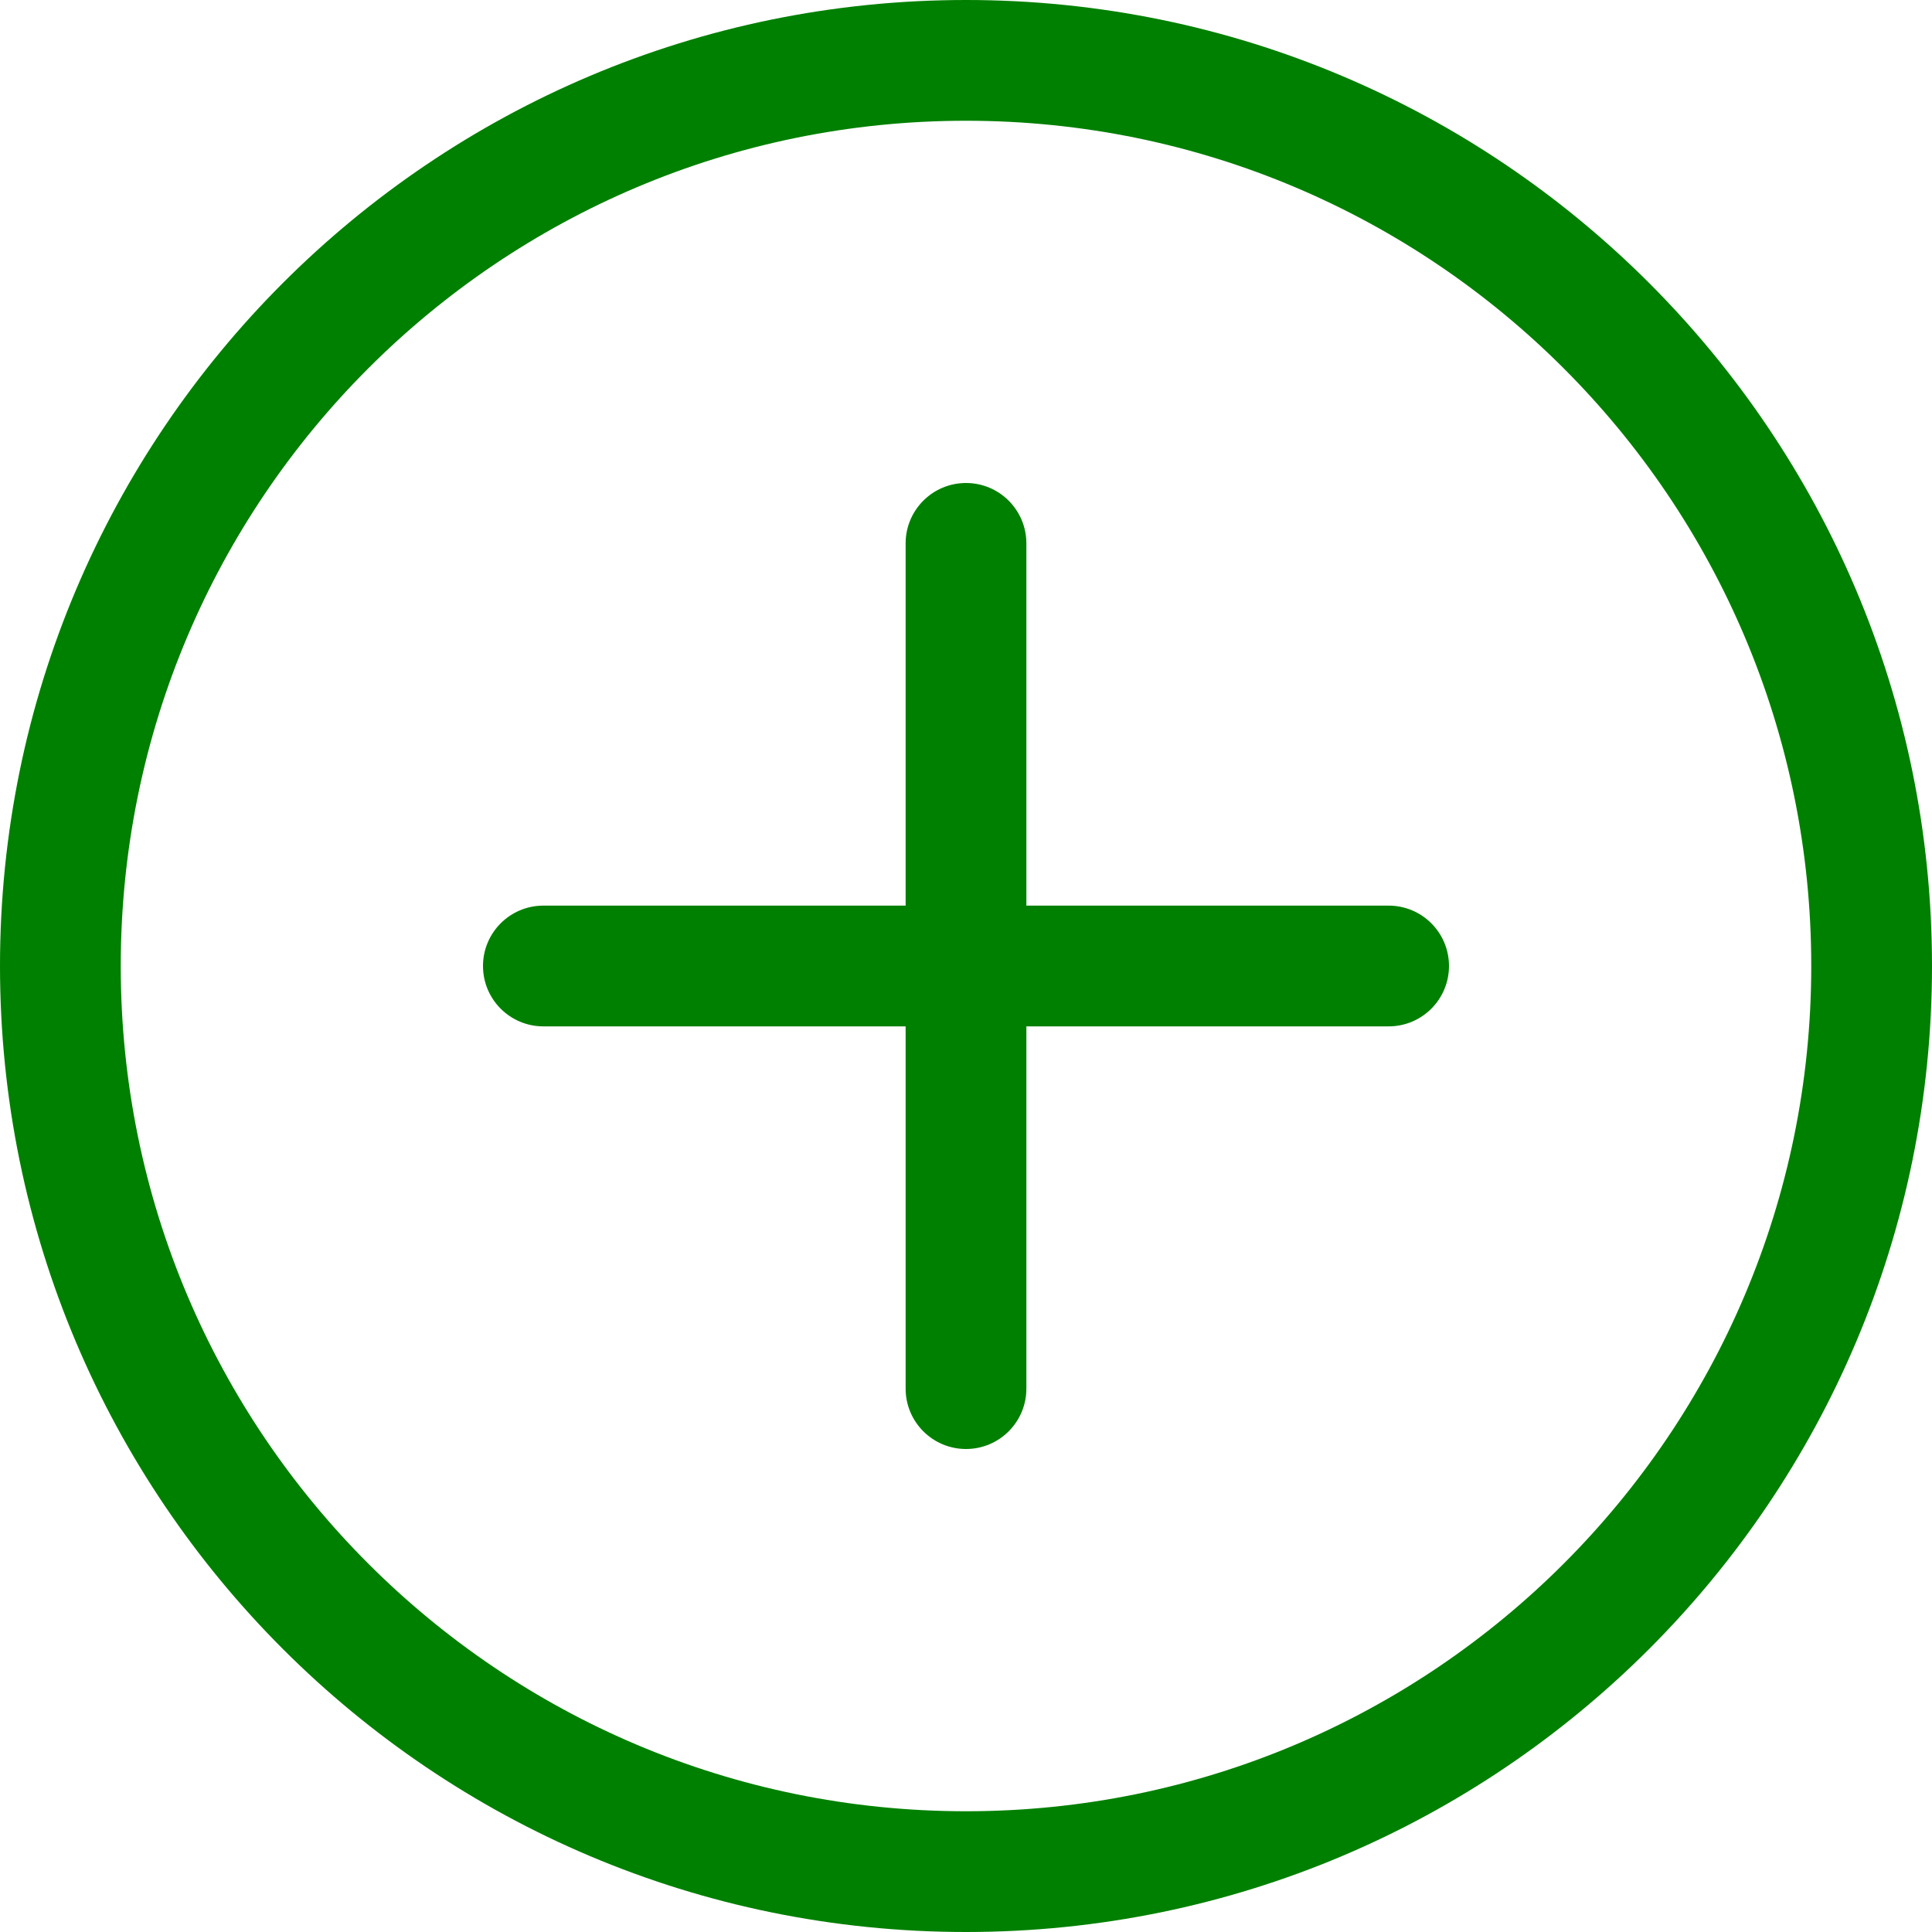
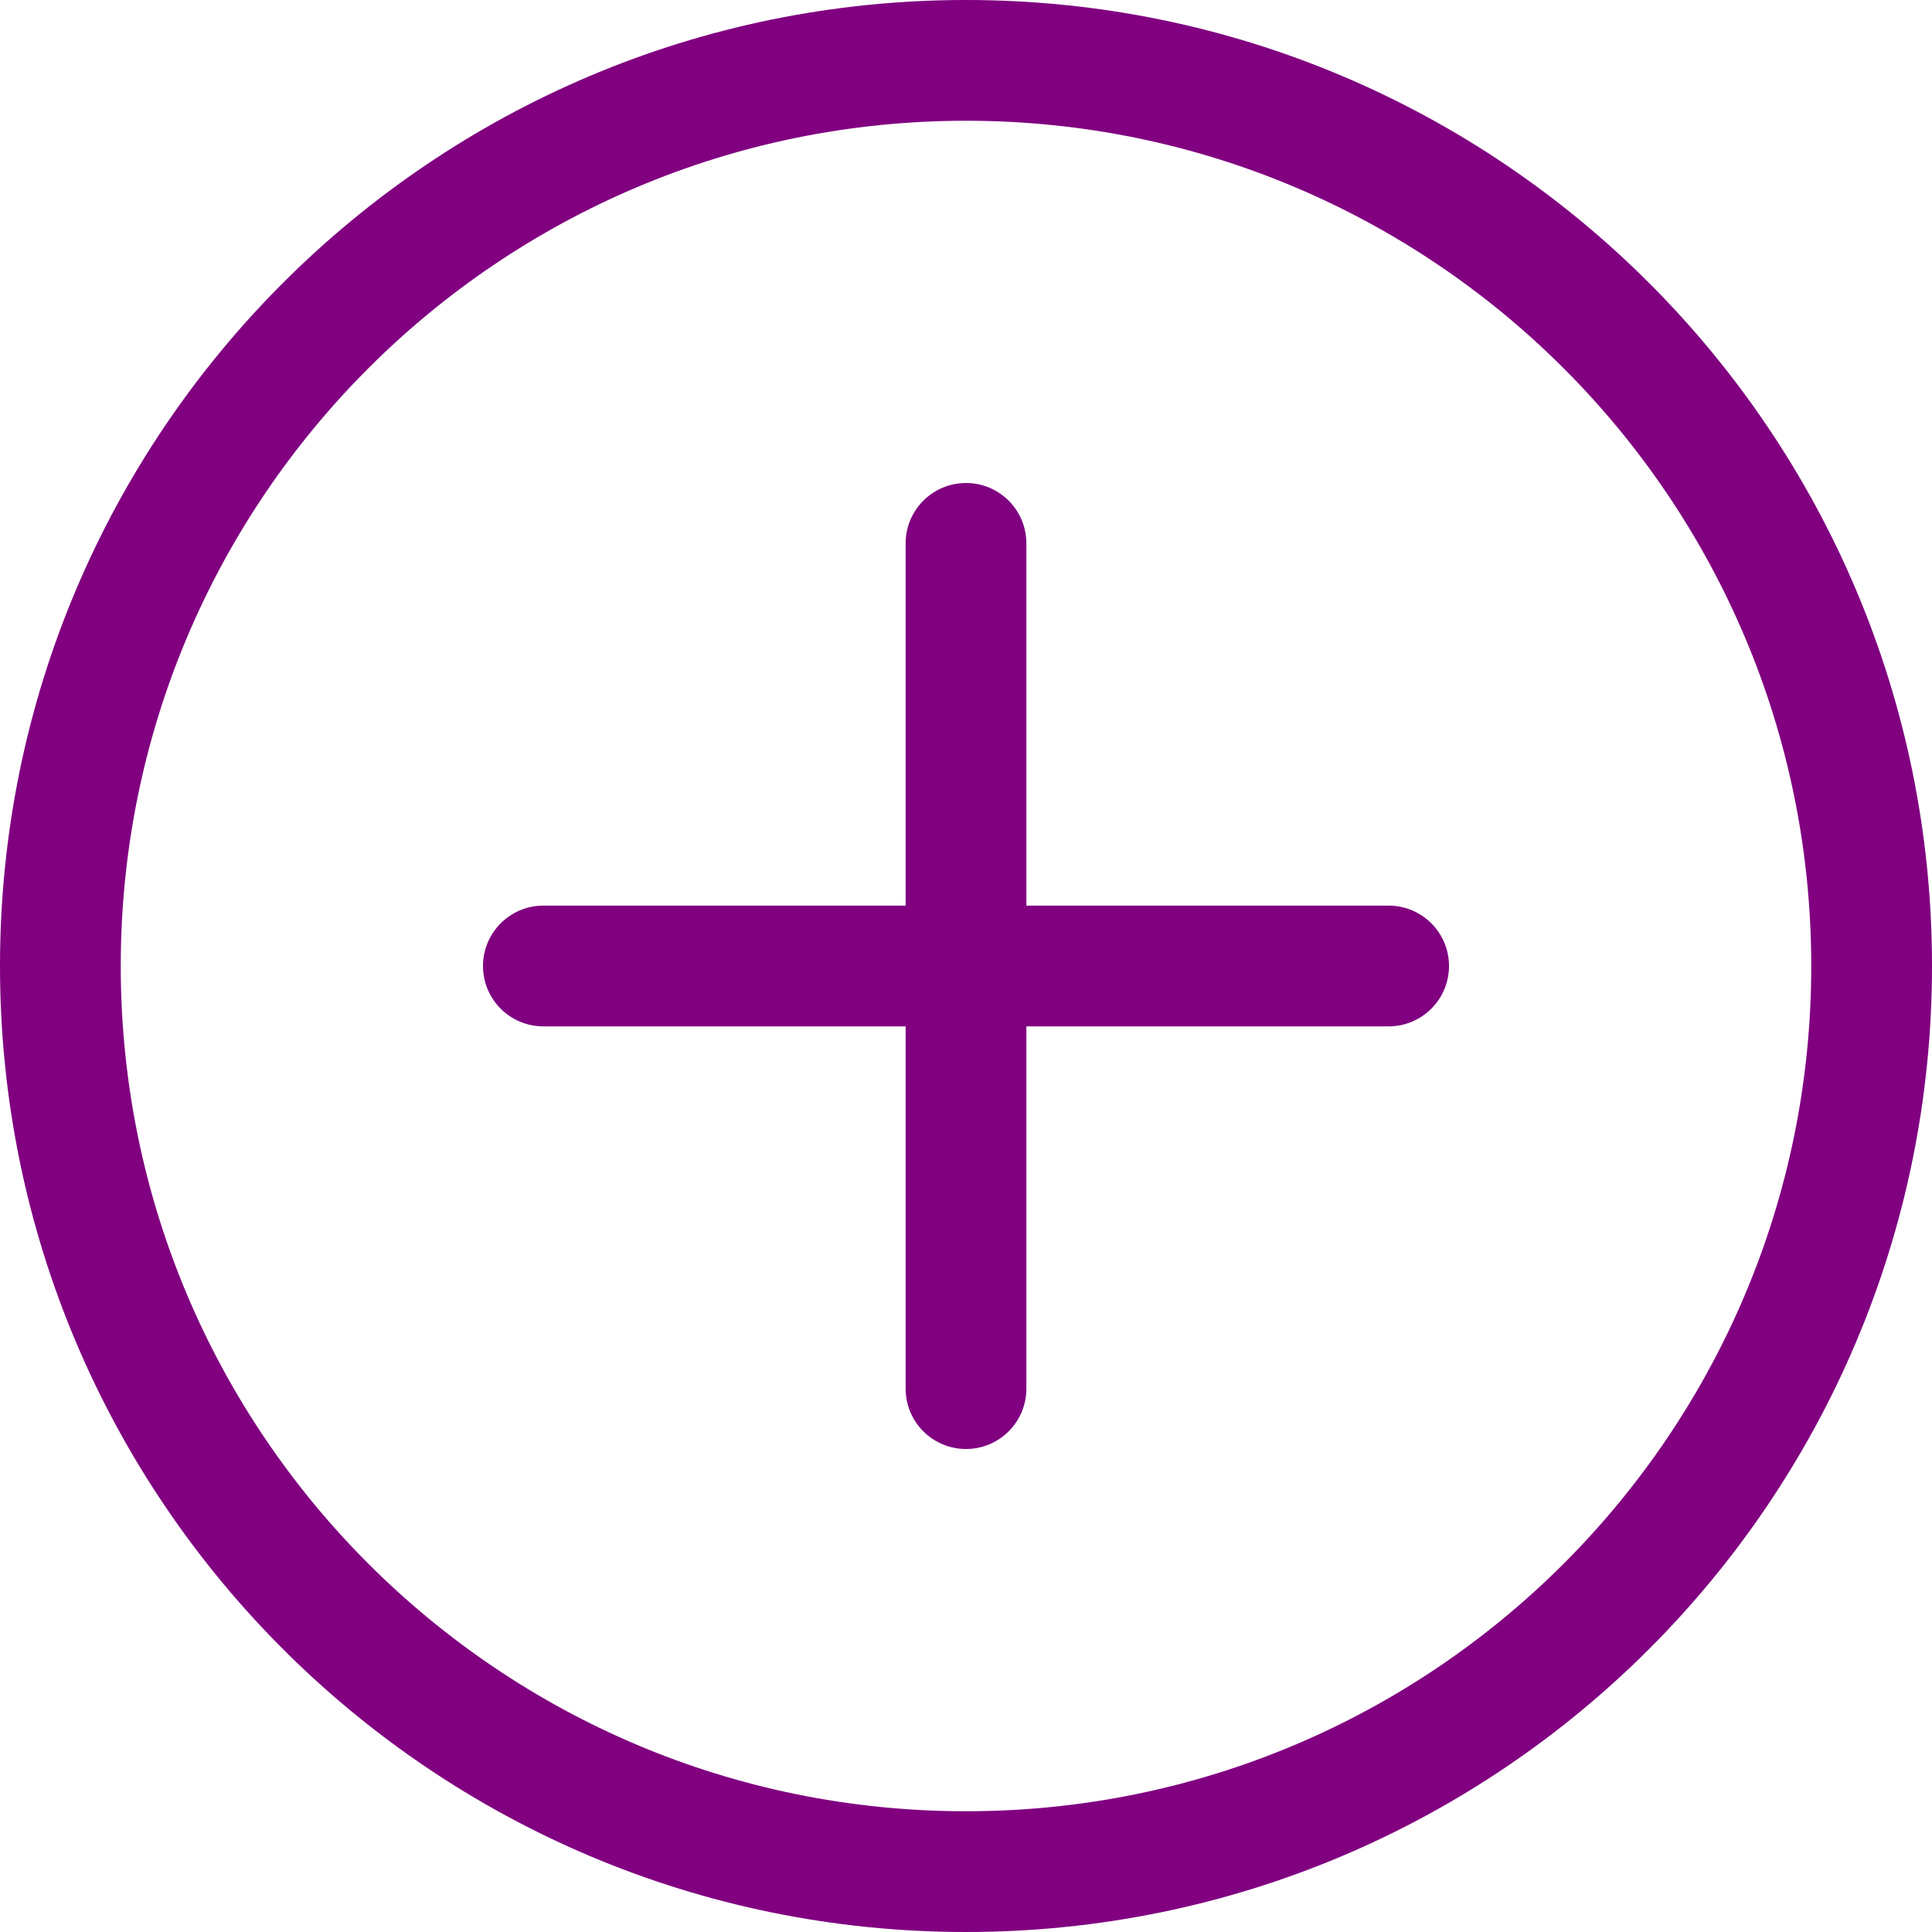
- <svg xmlns="http://www.w3.org/2000/svg" width="16" height="16" fill="green" class="bi bi-plus-circle" viewBox="0 0 16 16">
+ <svg xmlns="http://www.w3.org/2000/svg" width="16" height="16" fill="purple" class="bi bi-plus-circle" viewBox="0 0 16 16">
  <path d="M8 15A7 7 0 1 1 8 1a7 7 0 0 1 0 14zm0 1A8 8 0 1 0 8 0a8 8 0 0 0 0 16z" />
  <path d="M8 4a.5.5 0 0 1 .5.5v3h3a.5.5 0 0 1 0 1h-3v3a.5.5 0 0 1-1 0v-3h-3a.5.5 0 0 1 0-1h3v-3A.5.5 0 0 1 8 4z" />
</svg>
